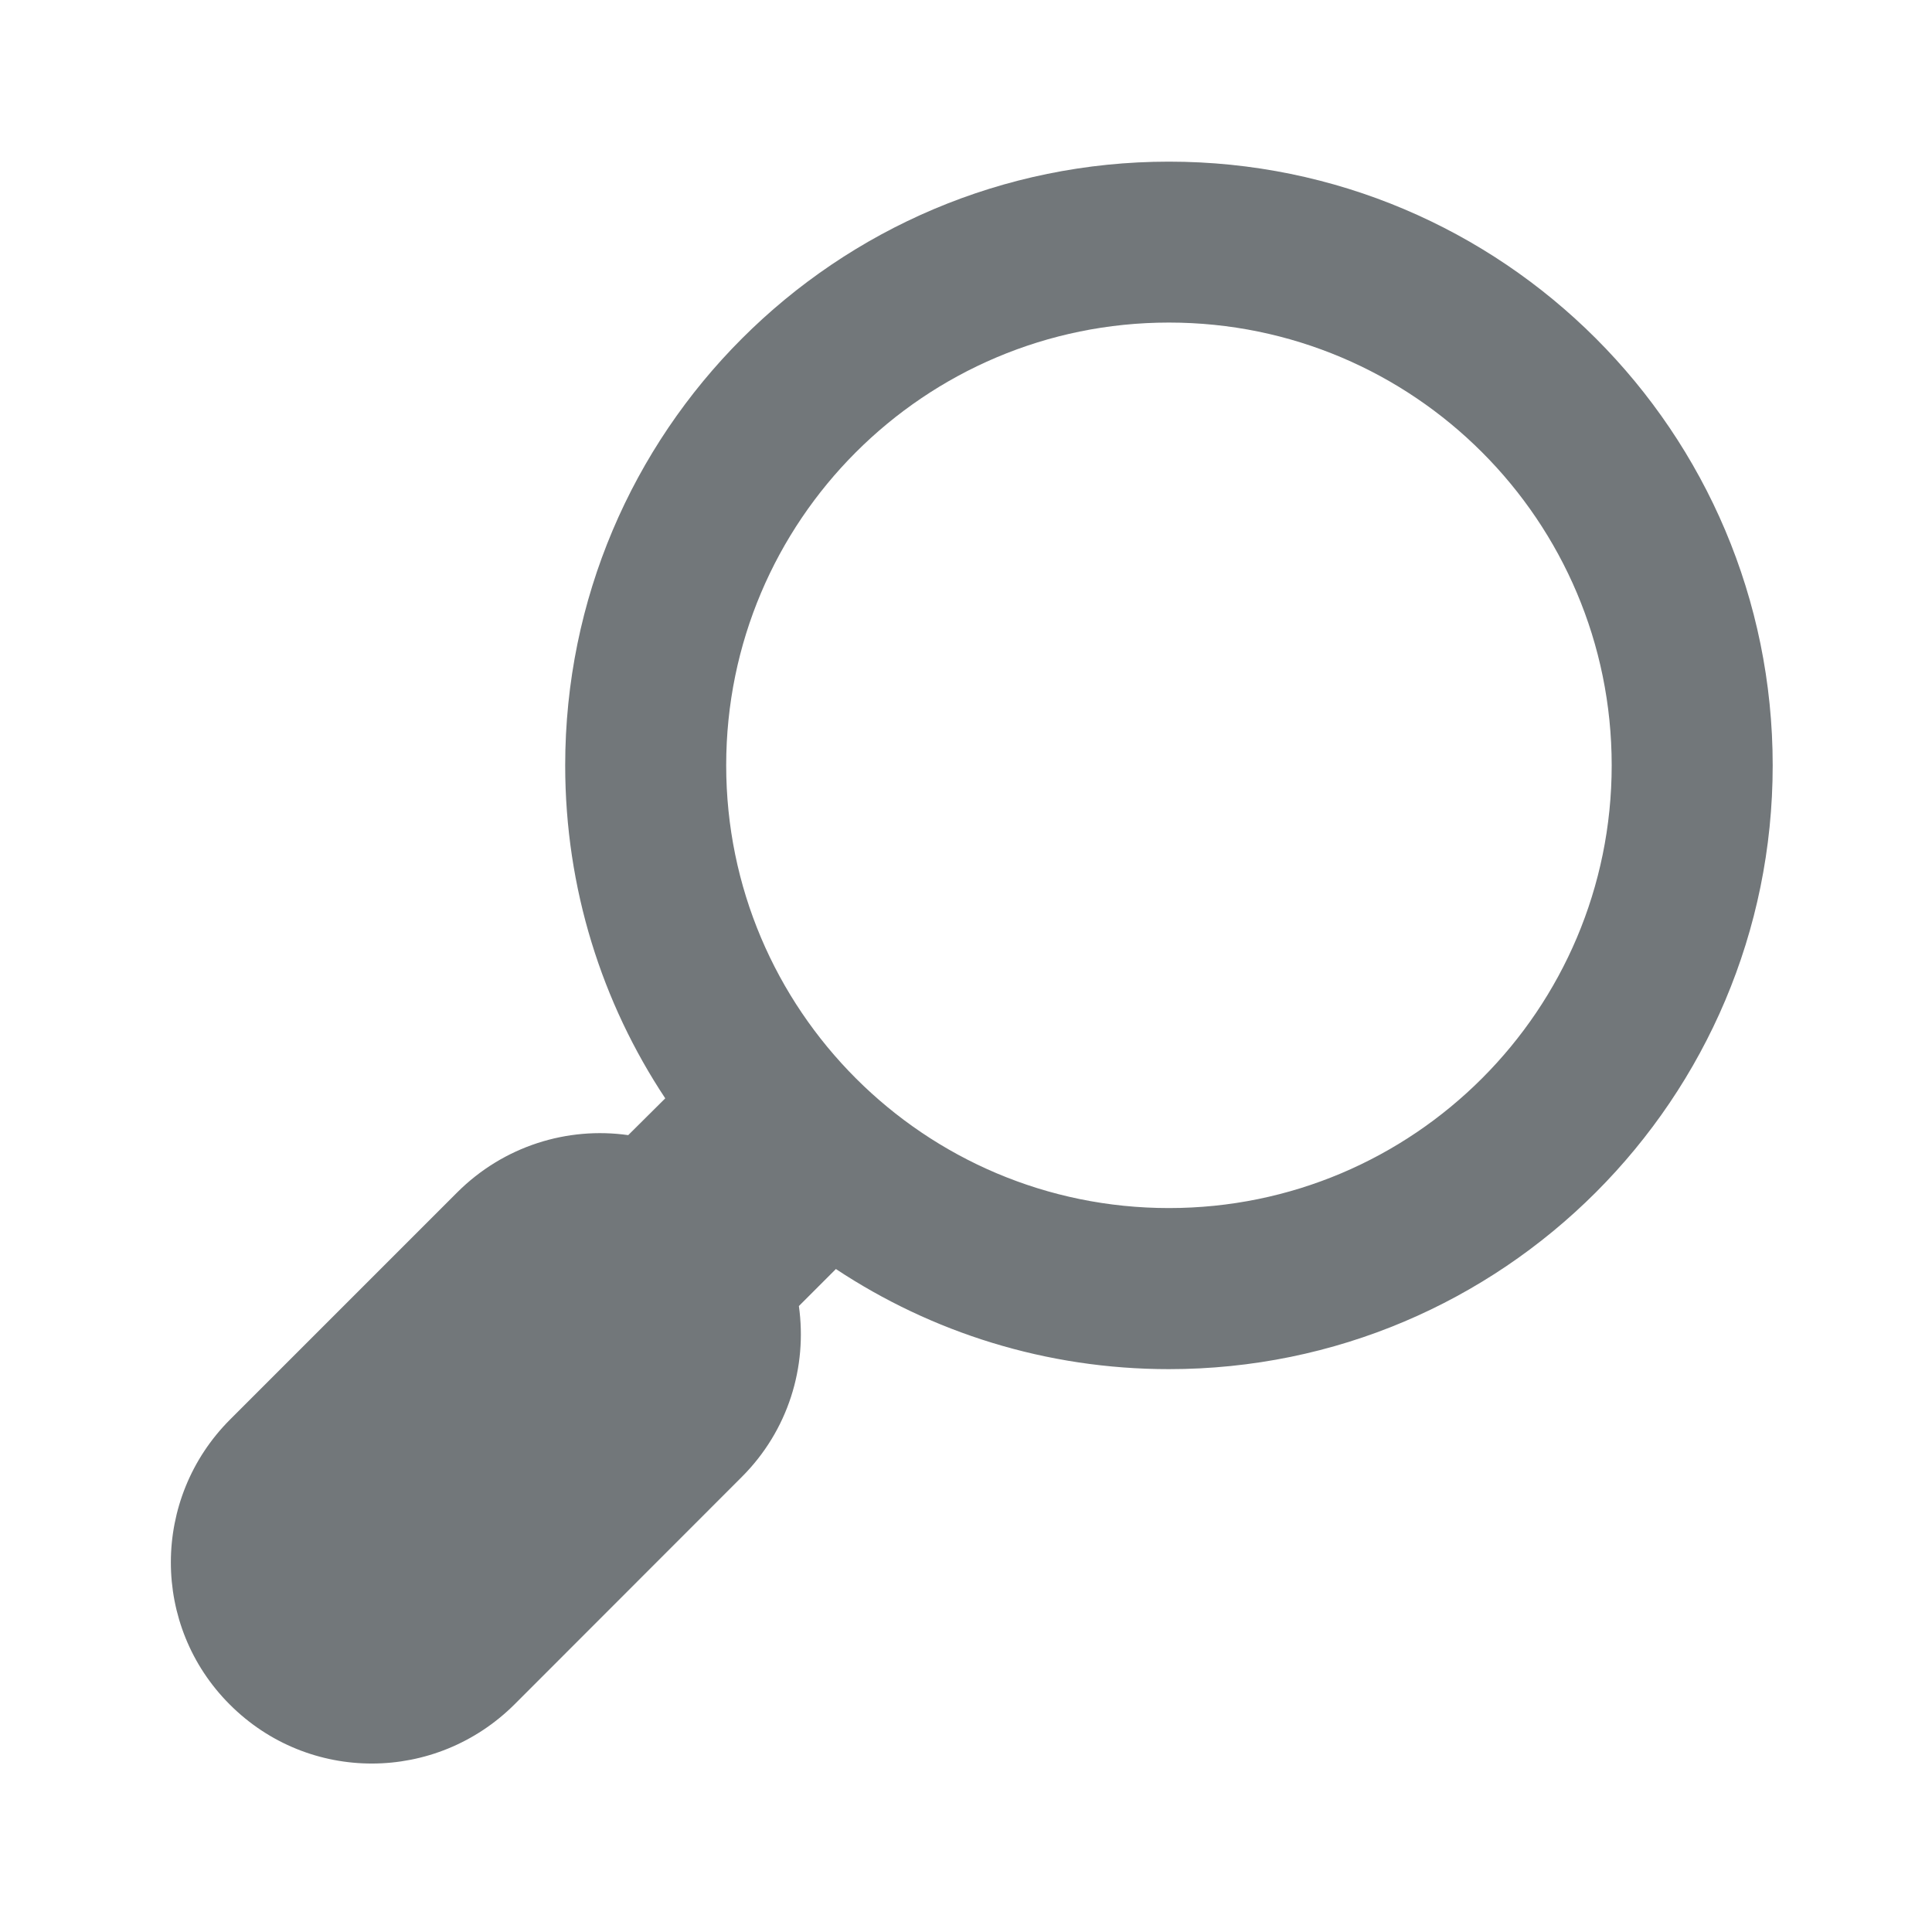
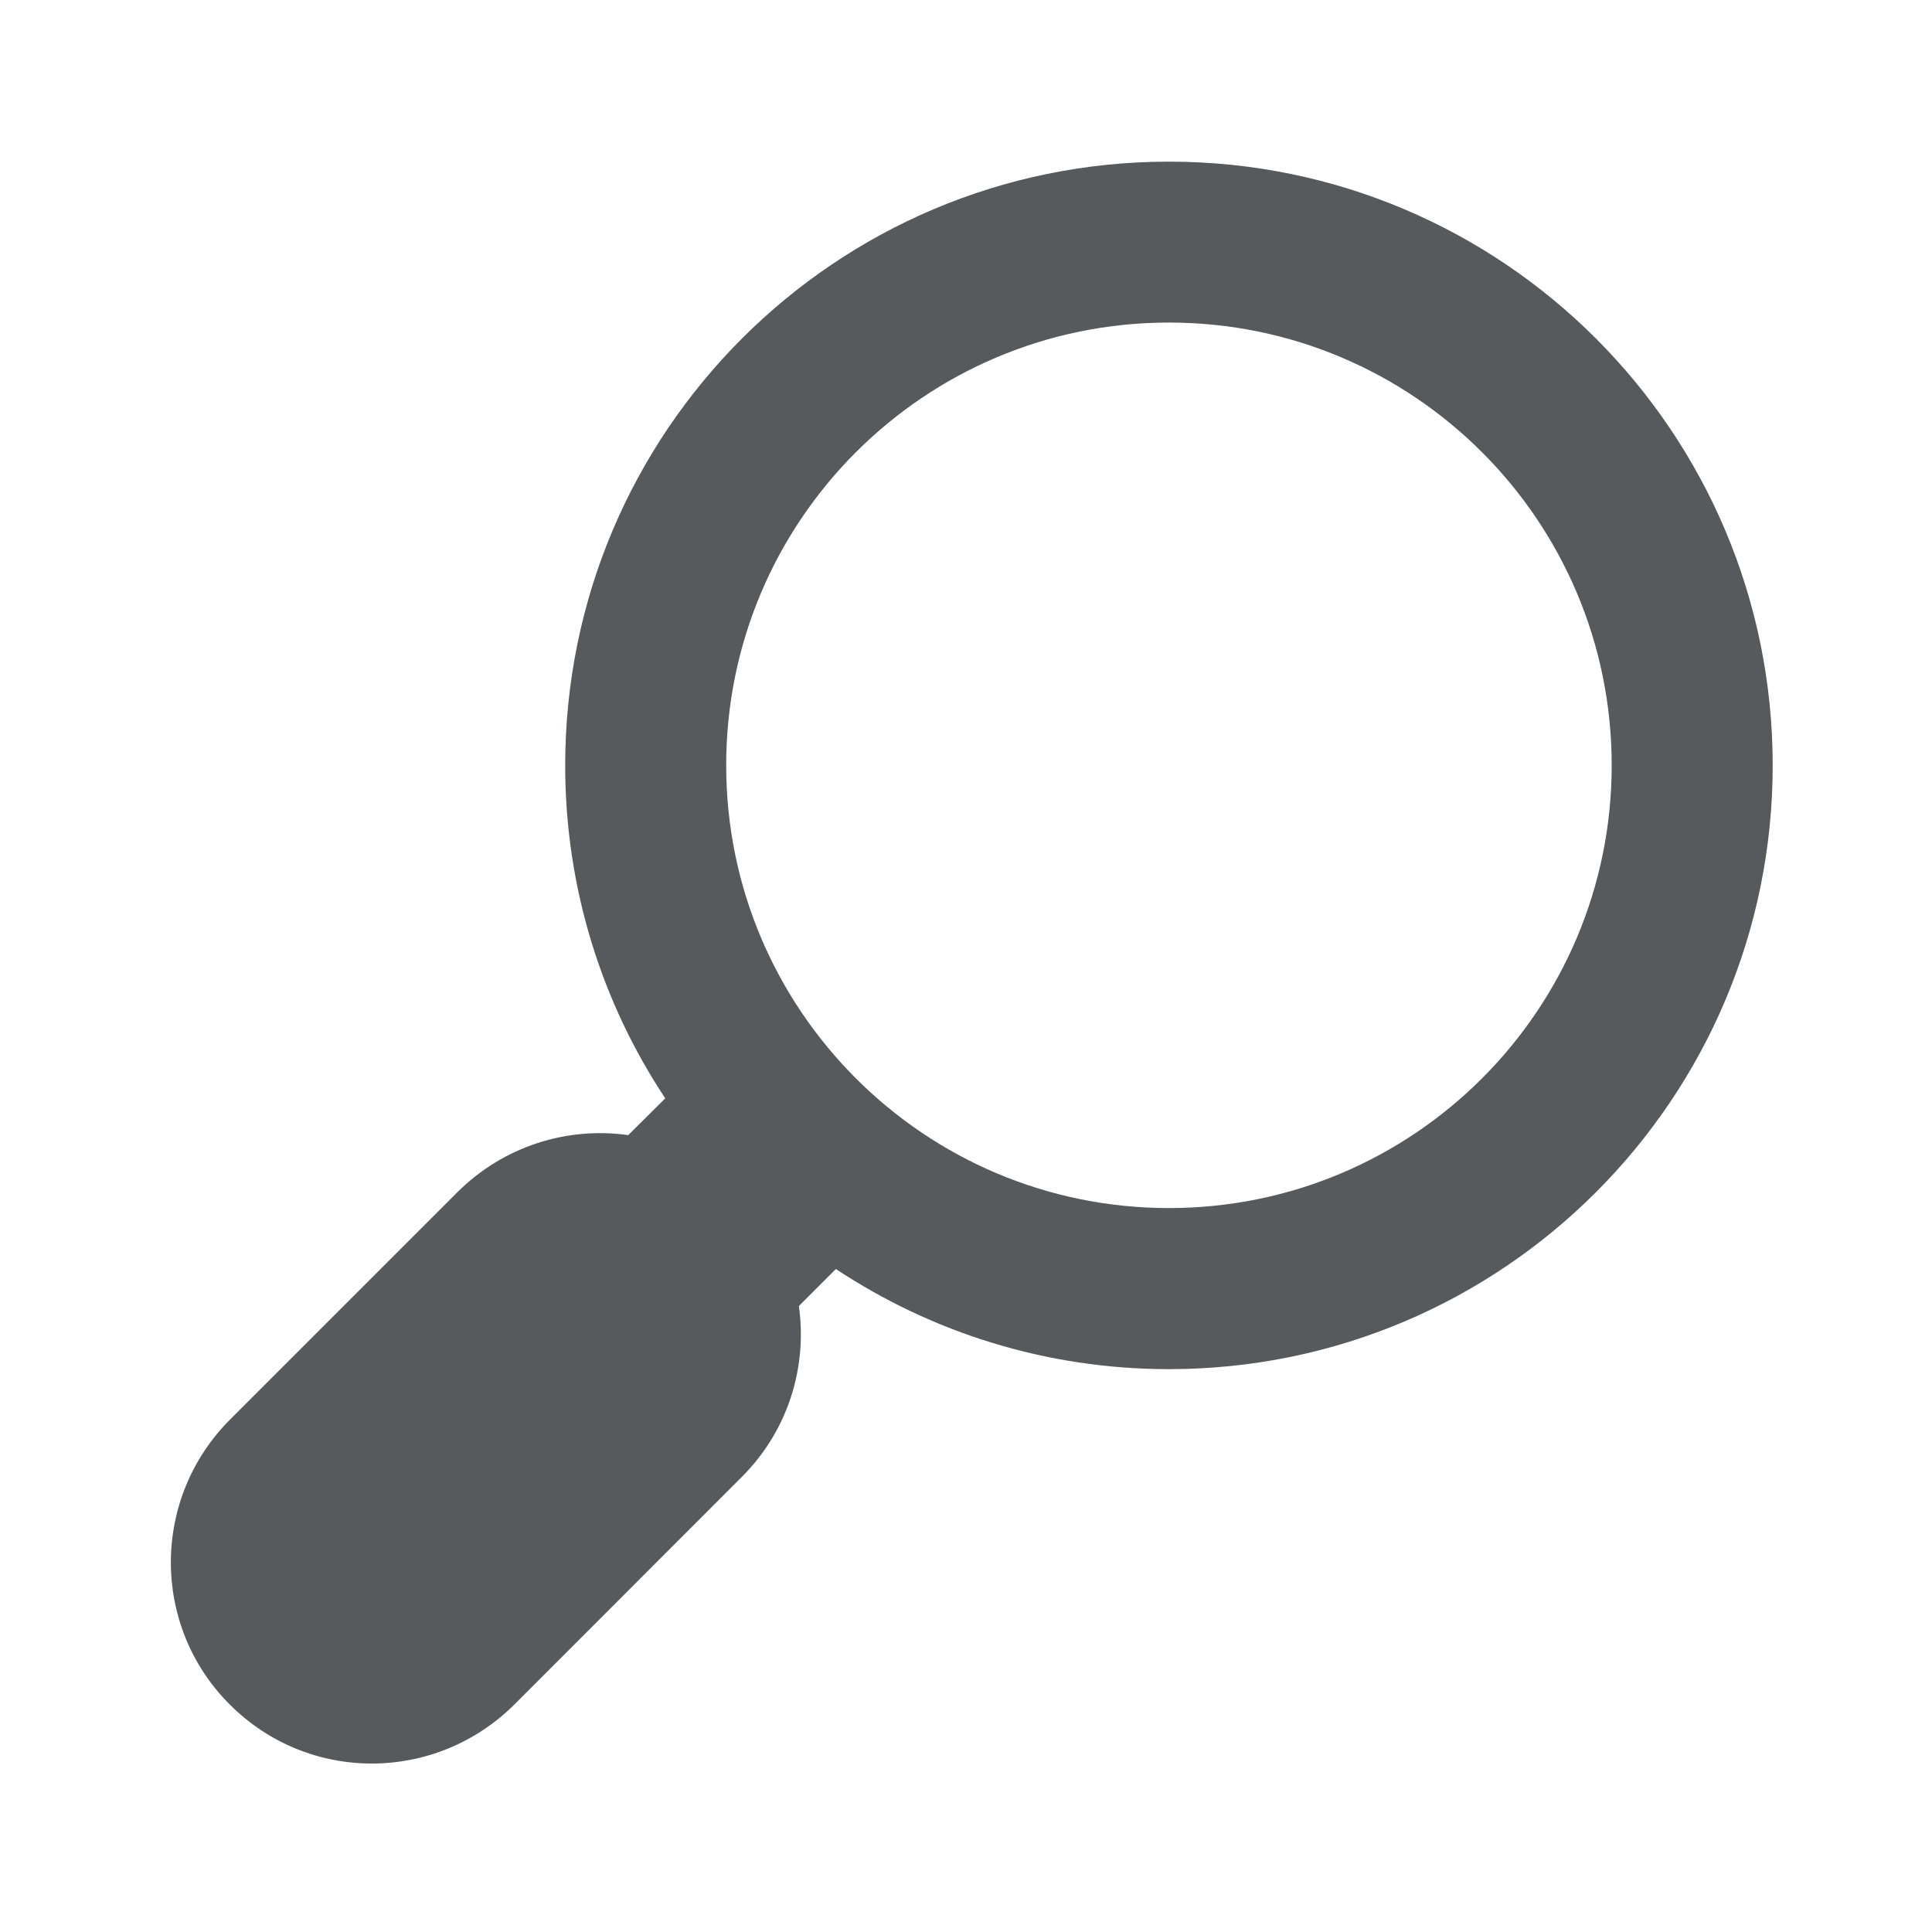
<svg xmlns="http://www.w3.org/2000/svg" width="24" height="24" viewBox="0 0 24 24">
  <g fill="none" fill-rule="evenodd">
    <path fill="none" d="M0 0h24v24H0z" />
-     <path d="M10.384 15.764l-.46.46c.106.754-.13 1.546-.712 2.126l-2.818 2.82c-.98.978-2.558.987-3.54.004-.977-.976-.975-2.56.004-3.54l2.82-2.82c.58-.58 1.373-.82 2.126-.713l.46-.457c-.786-1.186-1.243-2.608-1.243-4.136 0-4.143 3.358-7.5 7.5-7.5 4.143 0 7.5 3.357 7.5 7.5 0 4.142-3.357 7.5-7.5 7.5-1.528 0-2.95-.458-4.136-1.243zm4.137-.757c3.038 0 5.5-2.463 5.5-5.5 0-3.038-2.462-5.5-5.5-5.5-3.037 0-5.5 2.462-5.5 5.5 0 3.037 2.463 5.5 5.5 5.5z" fill="#72777A" />
+     <path d="M10.384 15.764l-.46.46c.106.754-.13 1.546-.712 2.126l-2.818 2.82c-.98.978-2.558.987-3.54.004-.977-.976-.975-2.56.004-3.54l2.82-2.82c.58-.58 1.373-.82 2.126-.713l.46-.457c-.786-1.186-1.243-2.608-1.243-4.136 0-4.143 3.358-7.5 7.5-7.5 4.143 0 7.5 3.357 7.5 7.5 0 4.142-3.357 7.5-7.5 7.5-1.528 0-2.95-.458-4.136-1.243zm4.137-.757c3.038 0 5.5-2.463 5.5-5.5 0-3.038-2.462-5.5-5.5-5.5-3.037 0-5.5 2.462-5.5 5.5 0 3.037 2.463 5.5 5.5 5.5z" fill="#565a5c" />
  </g>
</svg>
